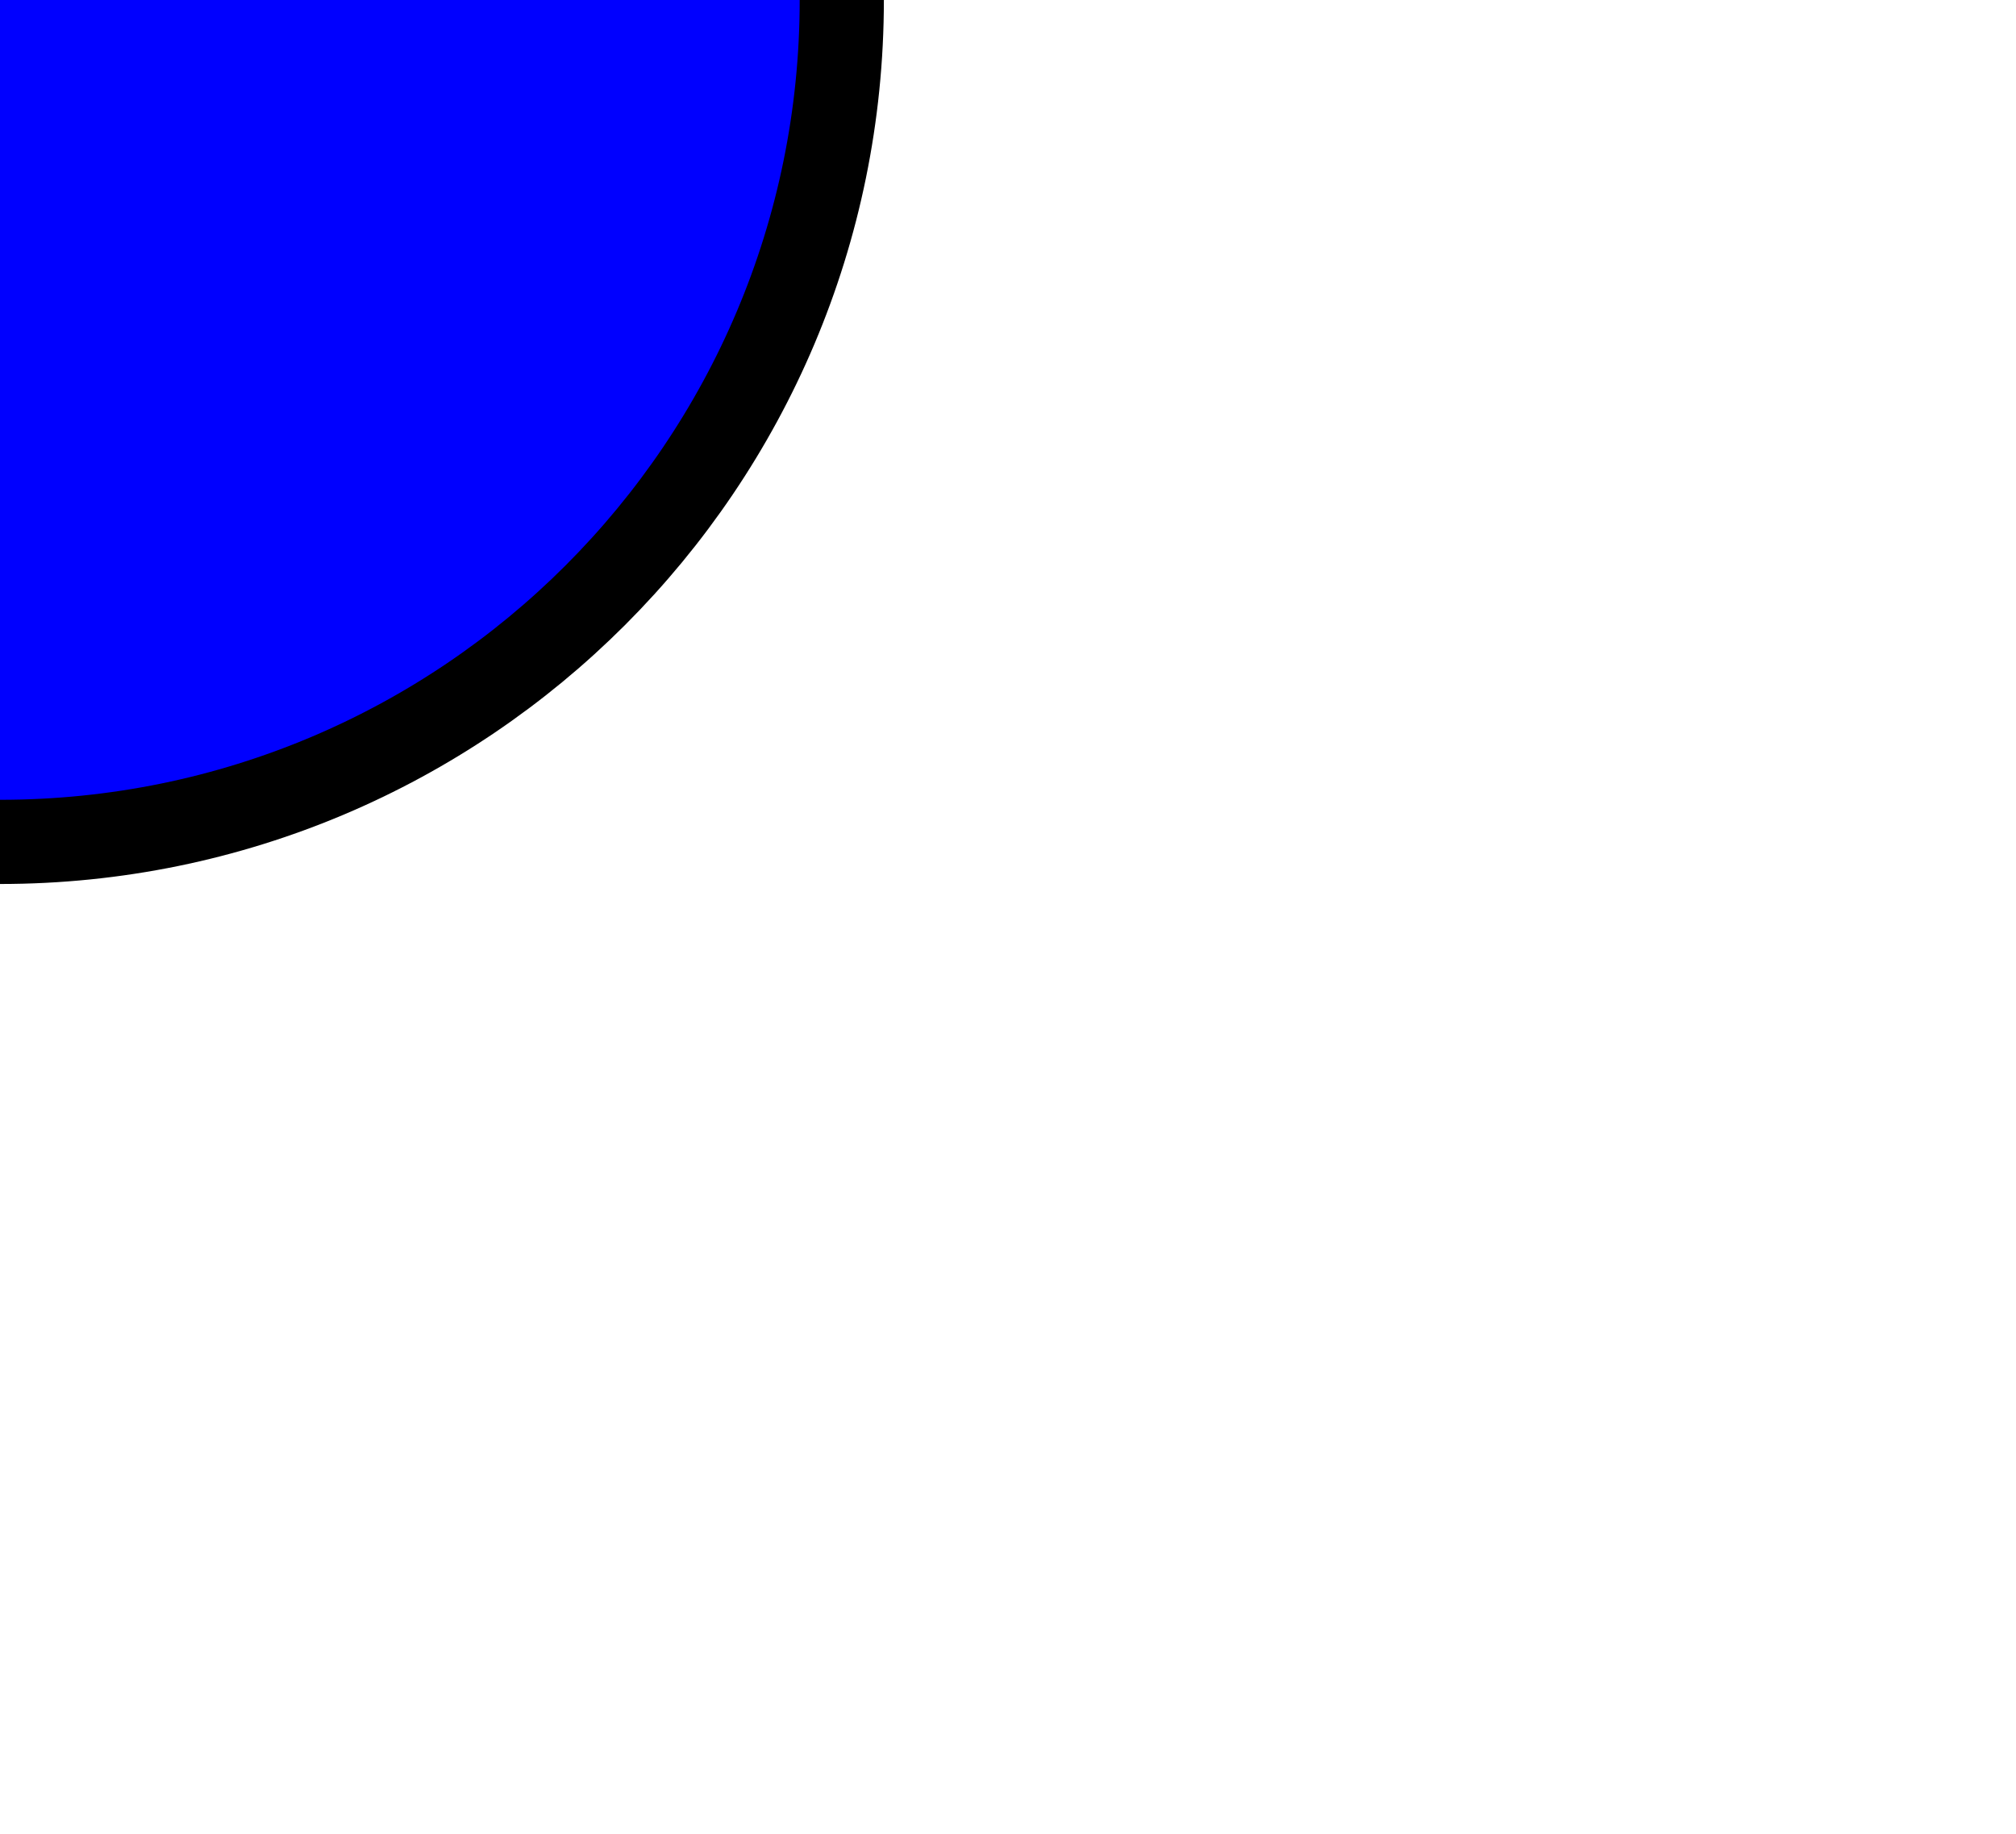
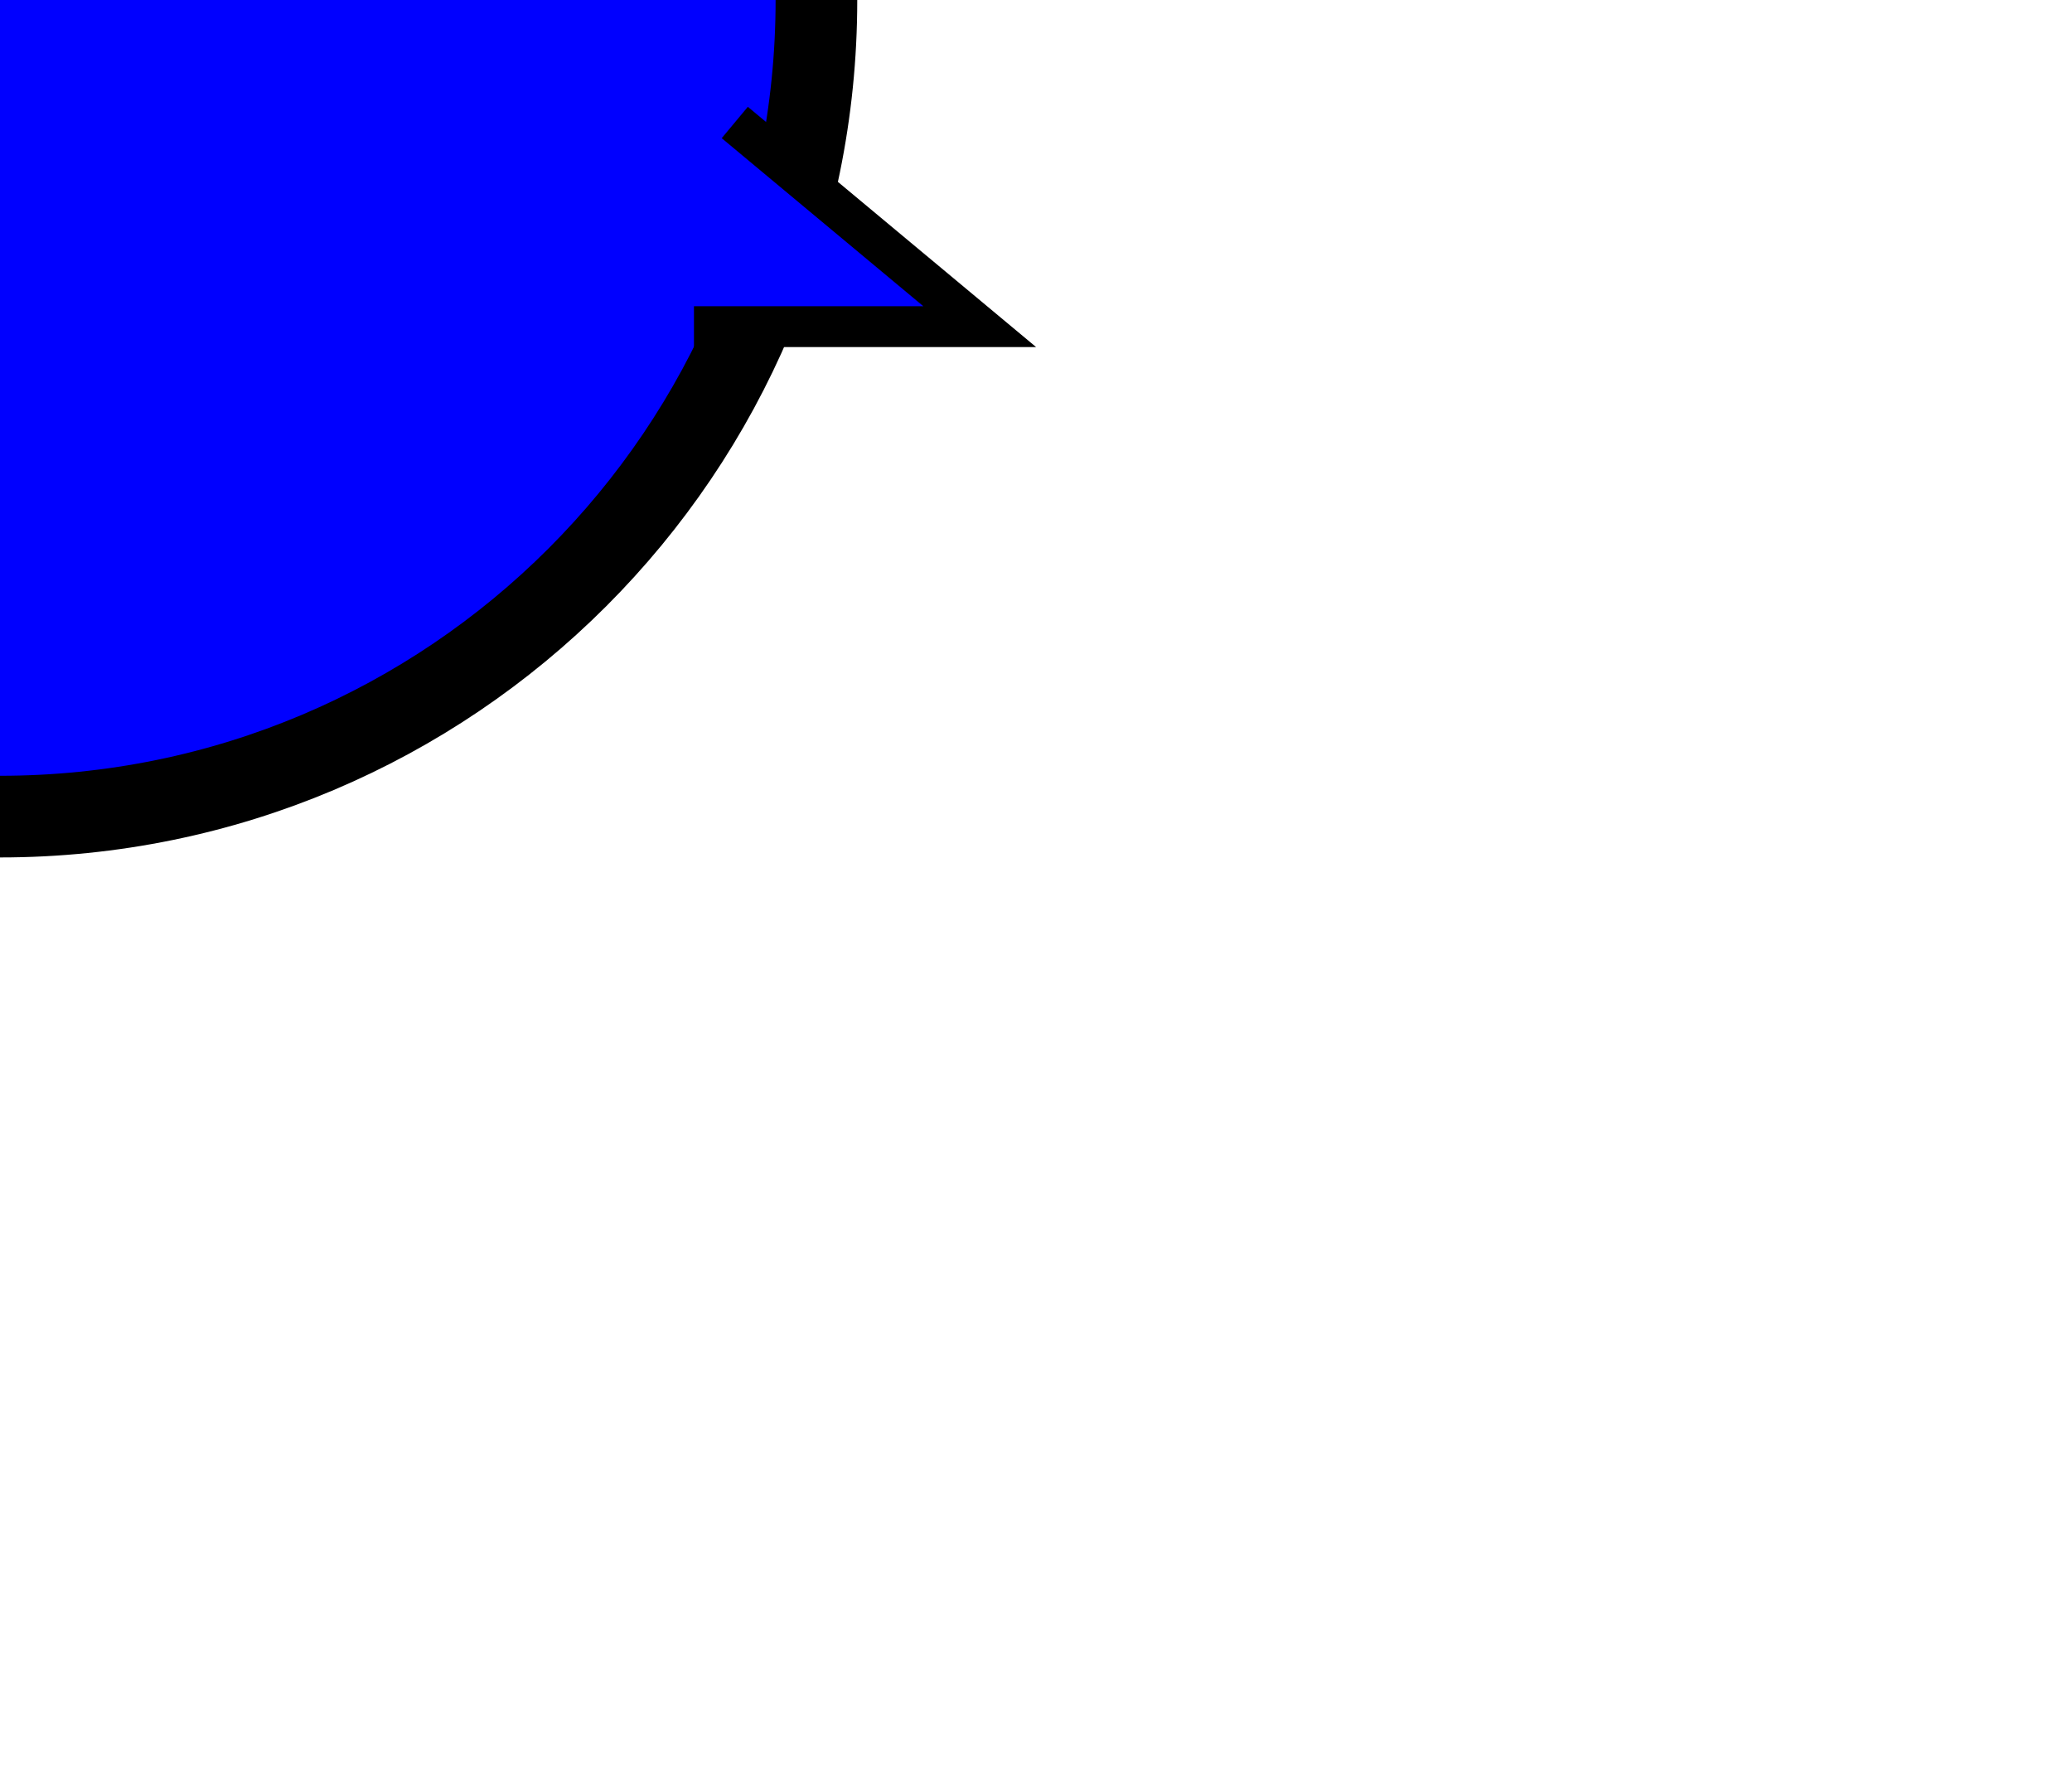
<svg xmlns="http://www.w3.org/2000/svg" version="1.1" id="svg1">
  <defs id="defs1" />
  <g id="sprite-template">
    <circle cx="0" cy="0" r="20" fill="blue" stroke="black" stroke-width="2" id="face" />
    <circle cx="-8" cy="-8" r="1" fill="black" stroke="black" stroke-width="2" id="left-eye" />
    <circle cx="8" cy="-8" r="1" fill="black" stroke="black" stroke-width="2" id="right-eye" />
    <text x="0" y="0" dominant-baseline="middle" text-anchor="middle" id="alleles-text" />
  </g>
  <path style="fill:#0000ff;stroke:#000000;stroke-width:2" d="M -8,-18 C -20,-25 -27,-13 -18,-5" id="leftEarOut" />
  <path style="fill:#ffeeaa;stroke:#000000;stroke-width:1;stroke-dasharray:none" d="m -12,-15 c -5,-3 -9, 2 -4,5 z" id="leftEarInner" />
  <path style="fill:#0000ff;stroke:#000000;stroke-width:2" d="M 8,-17 21,-19 17,-8" id="rightEar" />
-   <path style="fill:#0000ff;stroke:#000000;stroke-width:1;stroke-dasharray:none" d="M -18,3 -24,8 -17,8" id="leftHorn1" />
+   <path style="fill:#0000ff;stroke:#000000;stroke-width:1;stroke-dasharray:none" d="m -18,3 -6,5 h 7" id="leftHorn1" />
  <path style="fill:#0000ff;stroke:#000000;stroke-width:1;stroke-dasharray:none" d="m -16,9 -4,5 7,-2" id="leftHorn2" />
  <path style="fill:#0000ff;stroke:#000000;stroke-width:1;stroke-dasharray:none" d="m -13,13 -3,6 6.761,-3" id="leftHorn3" />
  <path style="fill:#0000ff;stroke:#000000;stroke-width:1;stroke-dasharray:none" d="m -8,16 -1,5 4,-4" id="leftHorn4" />
  <path style="fill:#0000ff;stroke:#000000;stroke-width:1;stroke-dasharray:none" d="M -13,-1 -7,0" id="leftwhisker1" />
  <path style="fill:#0000ff;stroke:#000000;stroke-width:1;stroke-dasharray:none" d="M -13,4 -7,3" id="leftwhisker2" />
  <path style="fill:#0000ff;stroke:#000000;stroke-width:1;stroke-dasharray:none" d="M -13,8 -7,6" id="leftwhisker3" />
+   <path style="fill:#0000ff;stroke:#000000;stroke-width:1;stroke-dasharray:none" d="M 18,3 24,8 17,8" id="path17" />
</svg>
